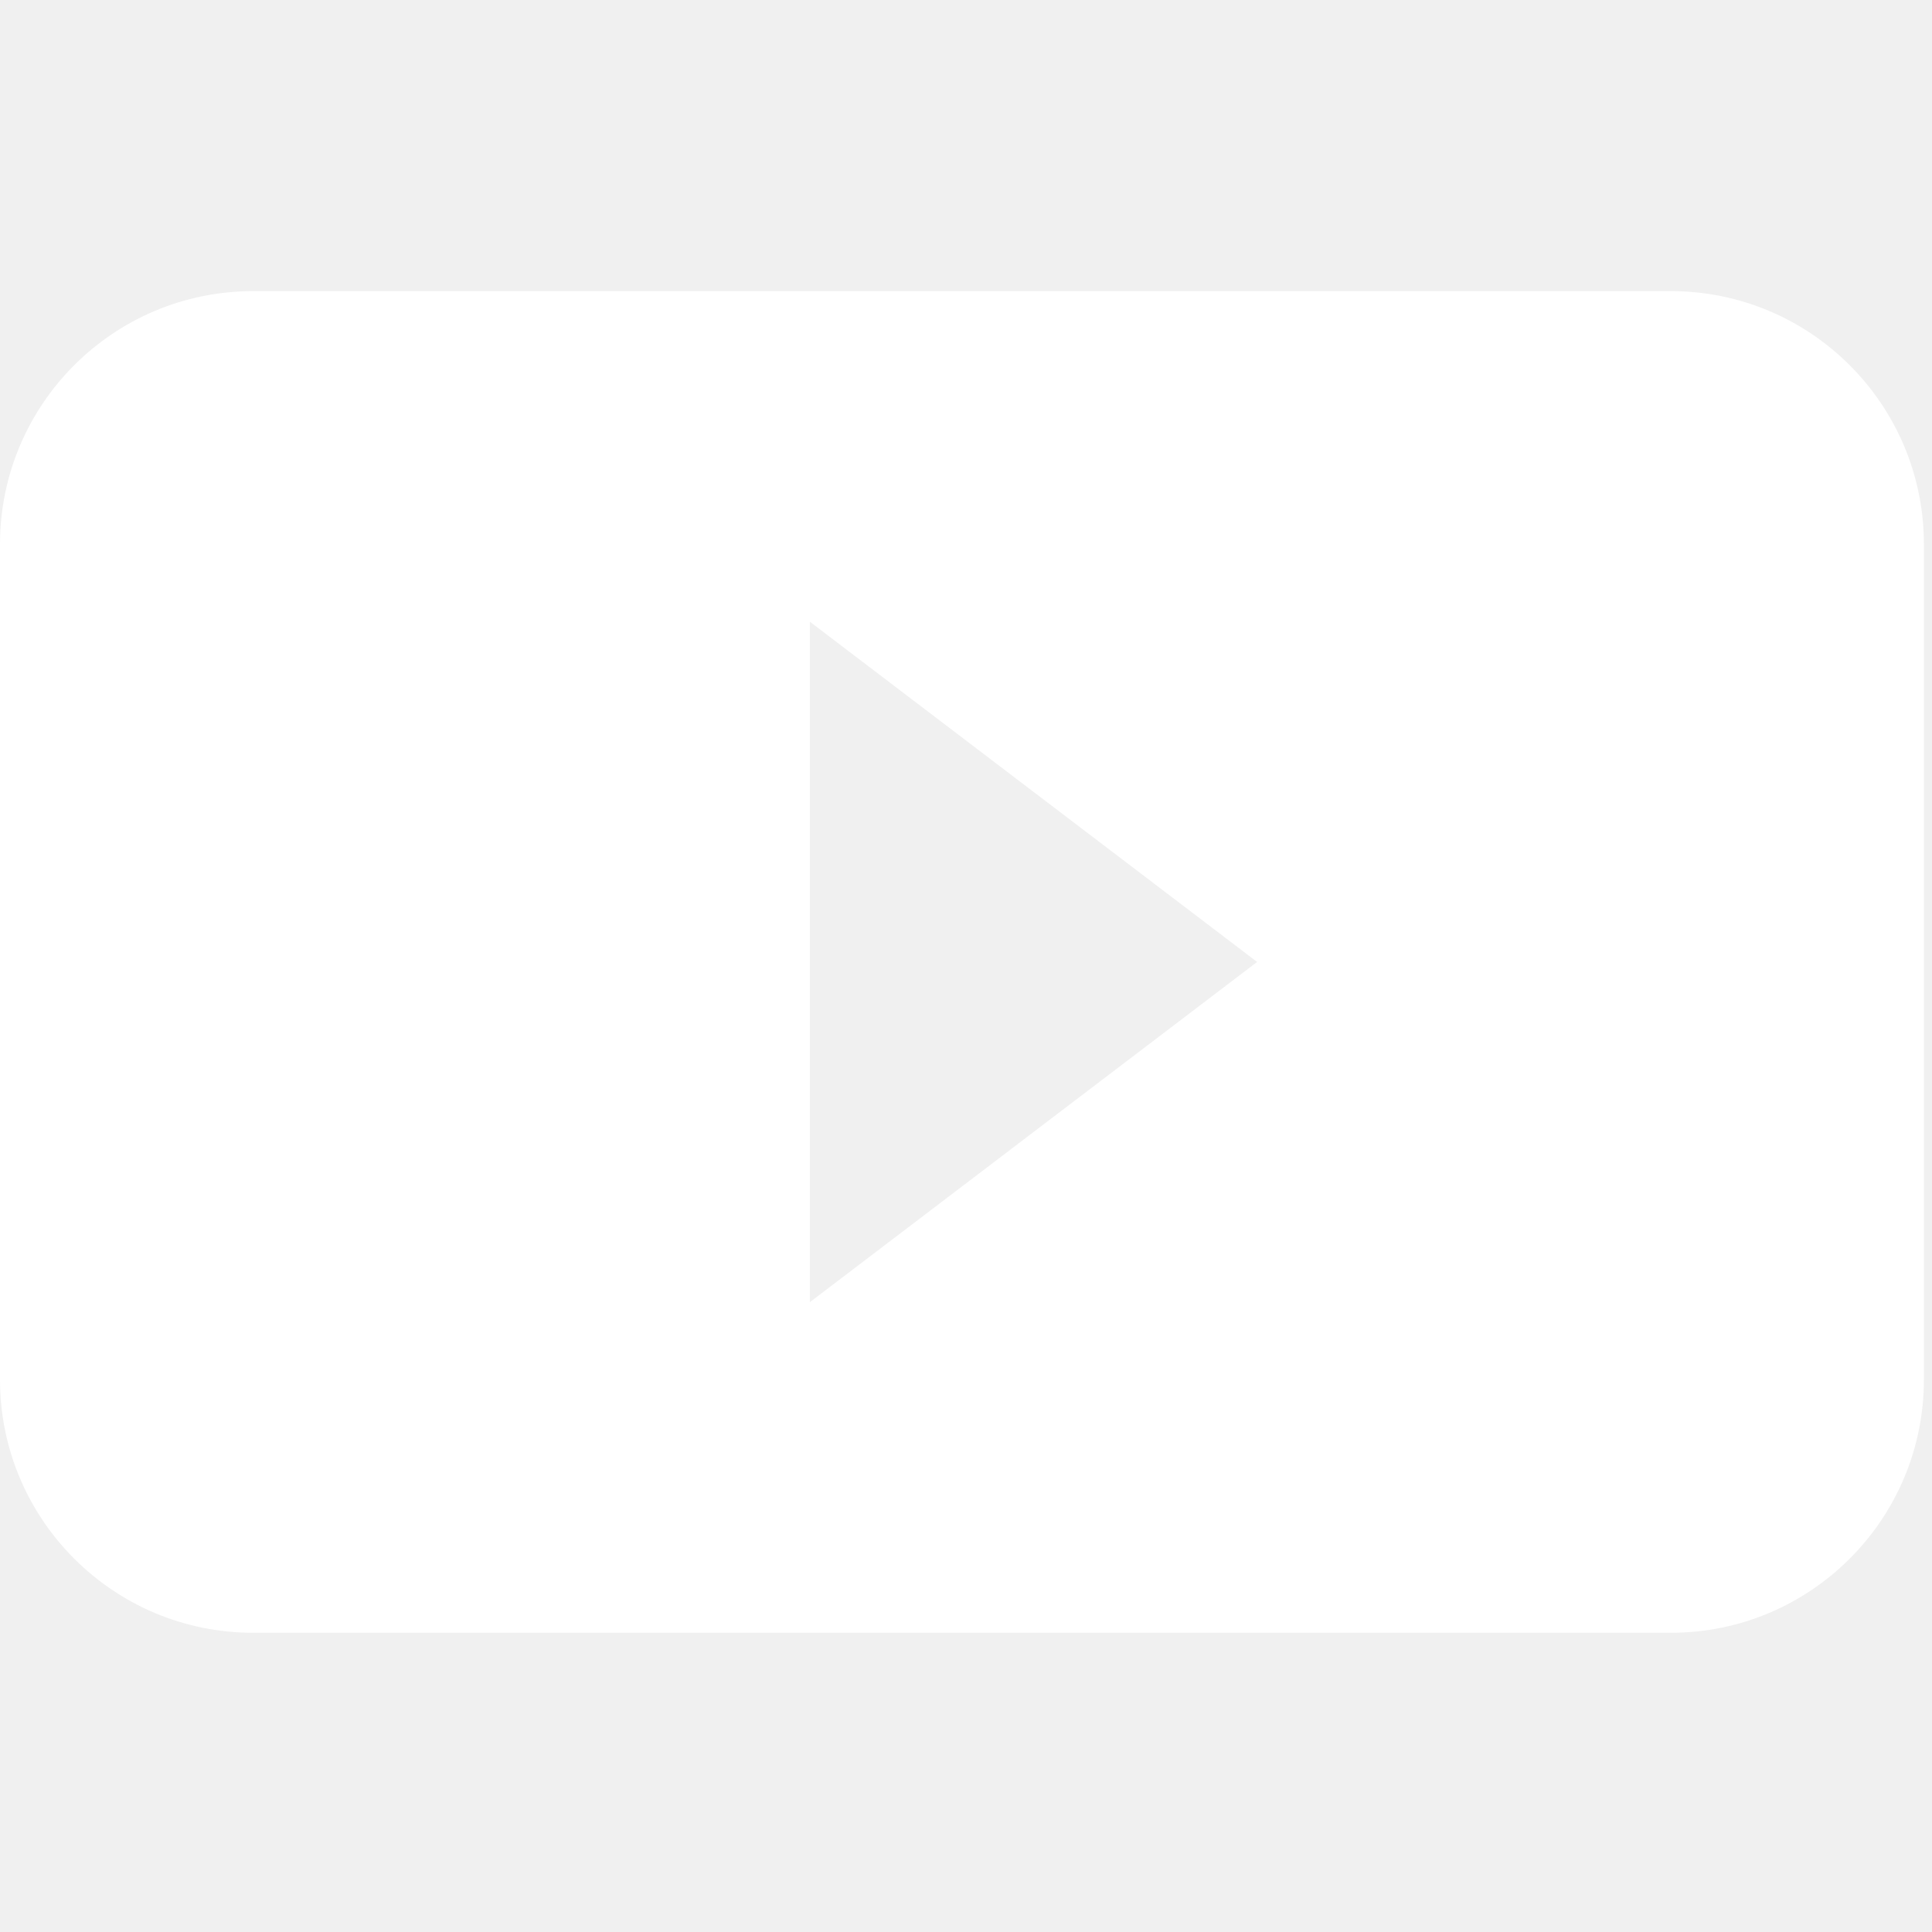
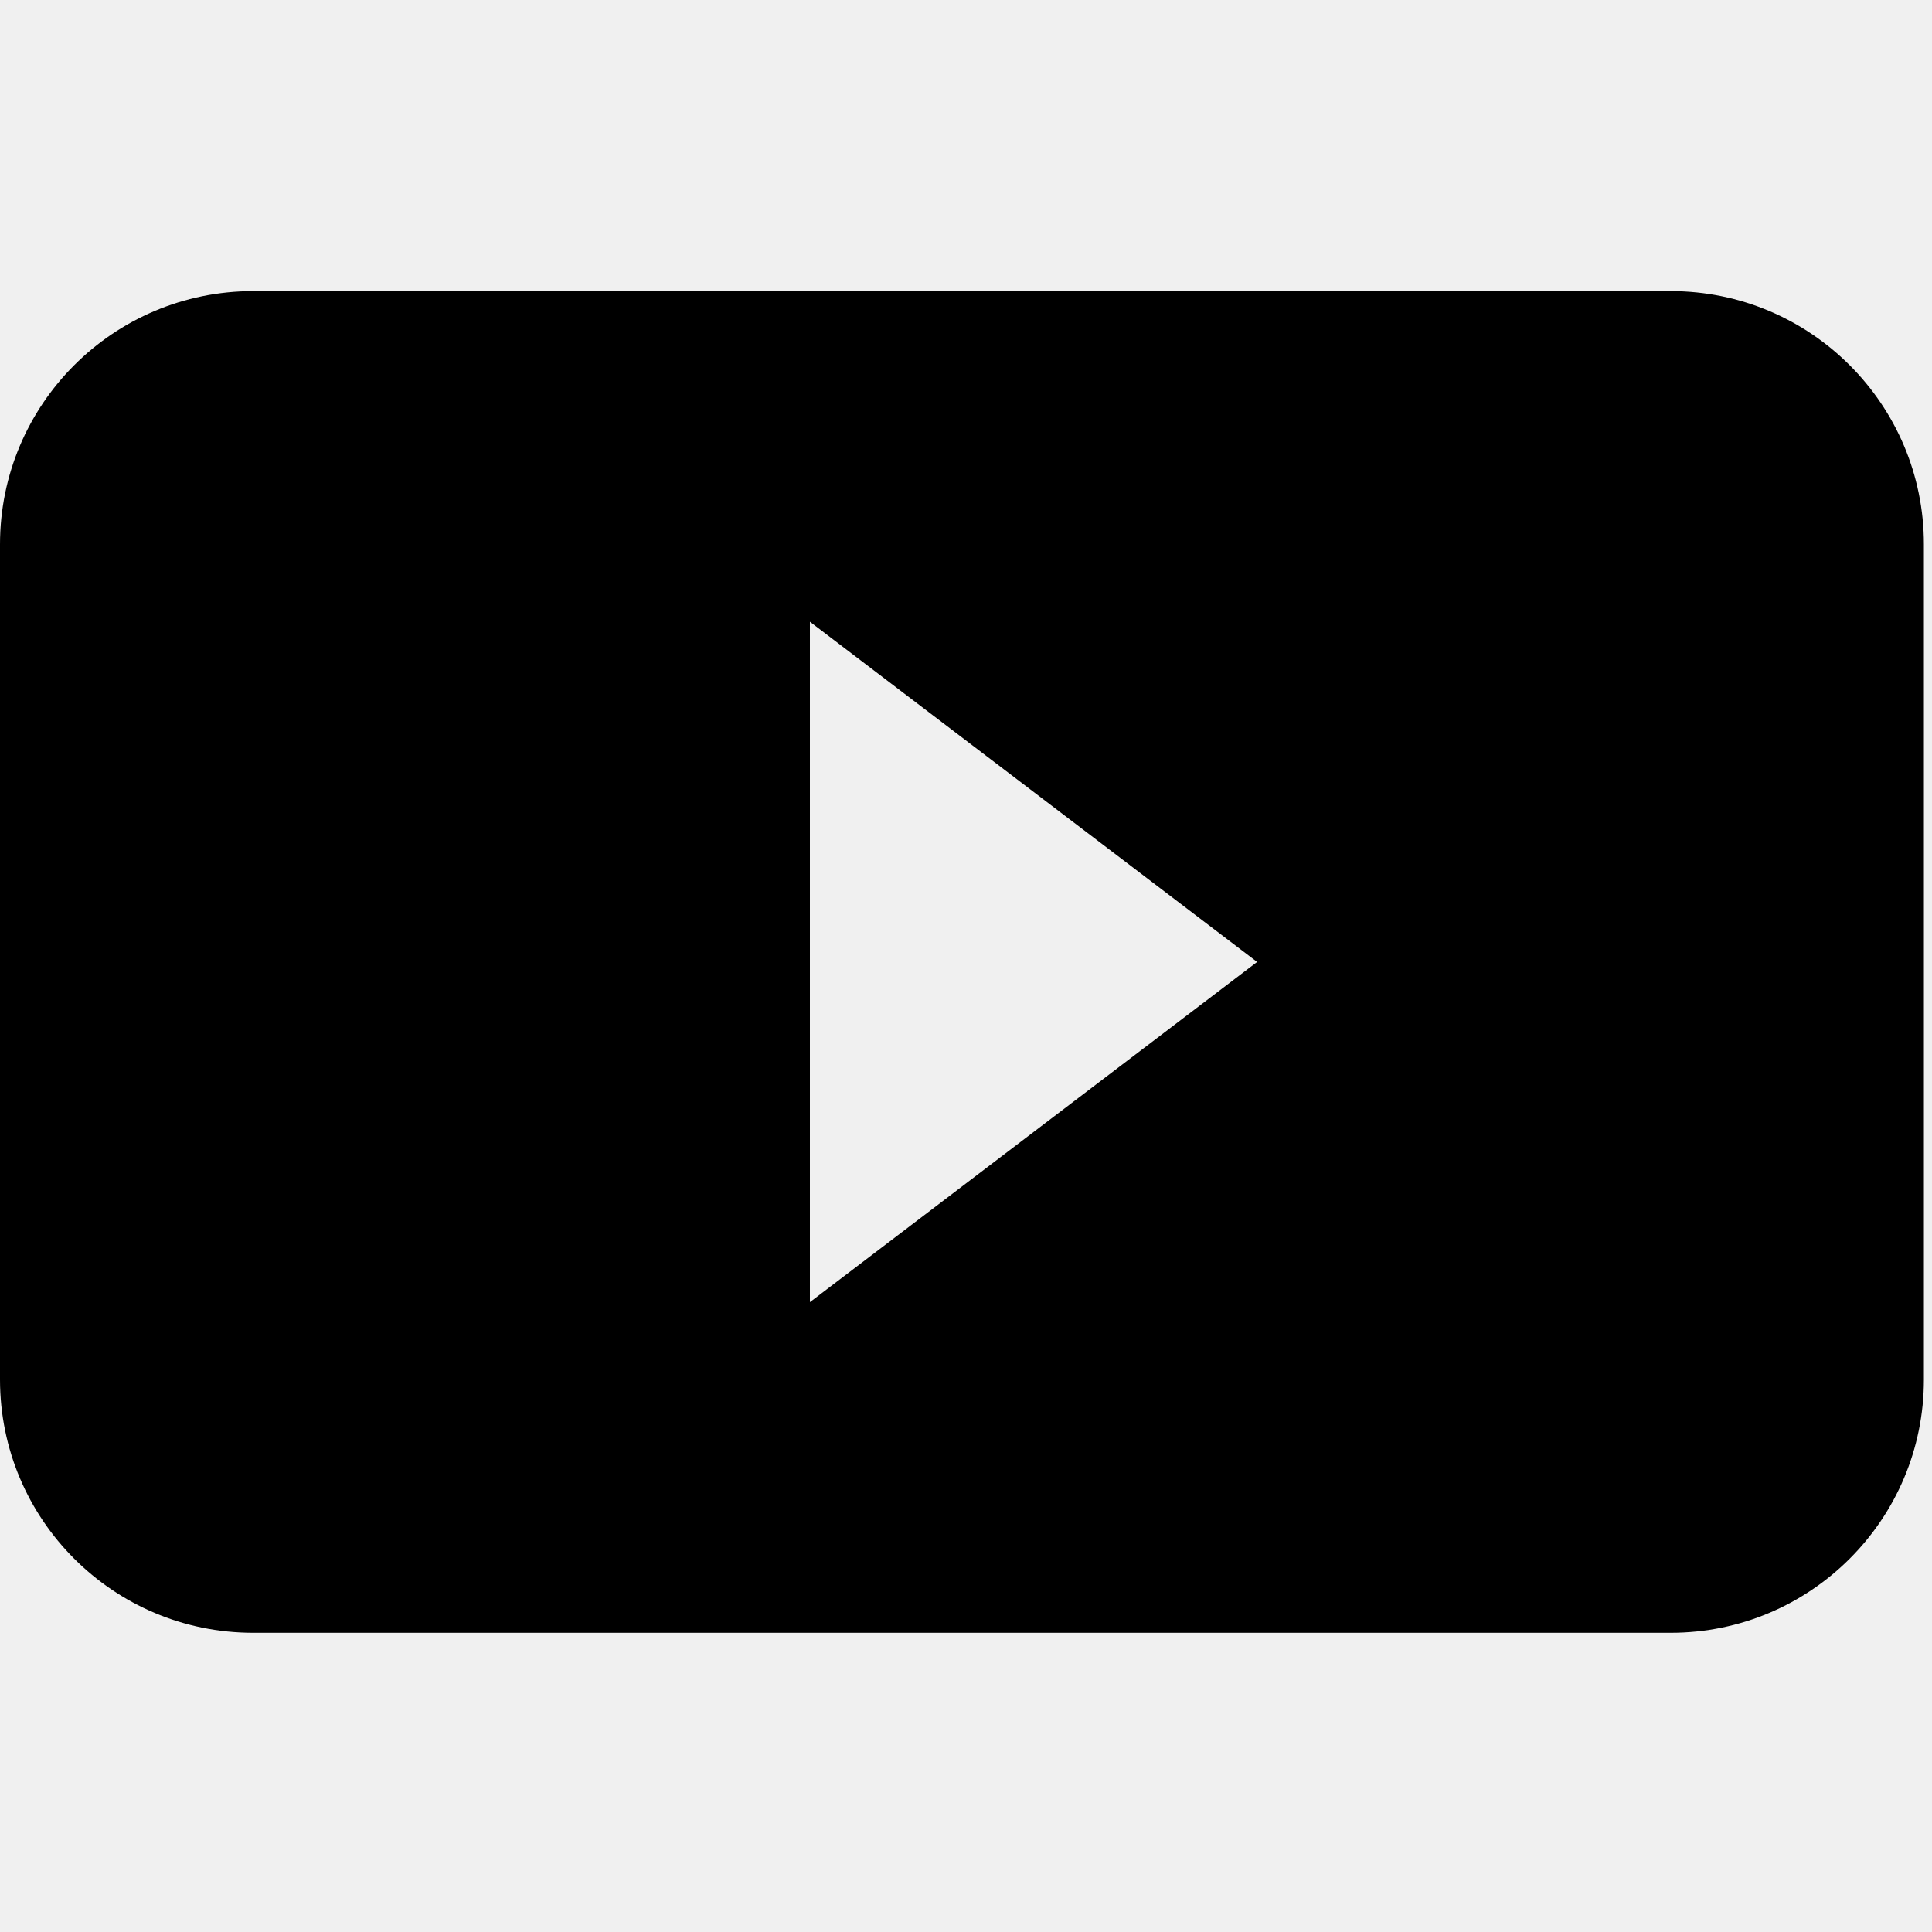
<svg xmlns="http://www.w3.org/2000/svg" width="100%" height="100%" viewBox="0 0 216 216" version="1.1" xml:space="preserve" style="fill-rule:evenodd;clip-rule:evenodd;stroke-linejoin:round;stroke-miterlimit:1.414;">
-   <path d="M28.302,32.547c-15.629,0 -28.302,12.673 -28.302,28.302l0,93.396c0,15.629 12.673,28.302 28.302,28.302l158.491,0c15.629,0 28.301,-12.673 28.301,-28.302l0,-93.396c0,-15.629 -12.672,-28.302 -28.301,-28.302l-158.491,0Zm62.245,113.036l0,-76.072l50,38.036l-50,38.036Z" style="fill:#fff;fill-rule:nonzero;" />
+   <path d="M28.302,32.547c-15.629,0 -28.302,12.673 -28.302,28.302l0,93.396c0,15.629 12.673,28.302 28.302,28.302l158.491,0c15.629,0 28.301,-12.673 28.301,-28.302l0,-93.396c0,-15.629 -12.672,-28.302 -28.301,-28.302l-158.491,0Zm62.245,113.036l0,-76.072l50,38.036l-50,38.036Z" style="fill:#000;fill-rule:nonzero;" />
</svg>
